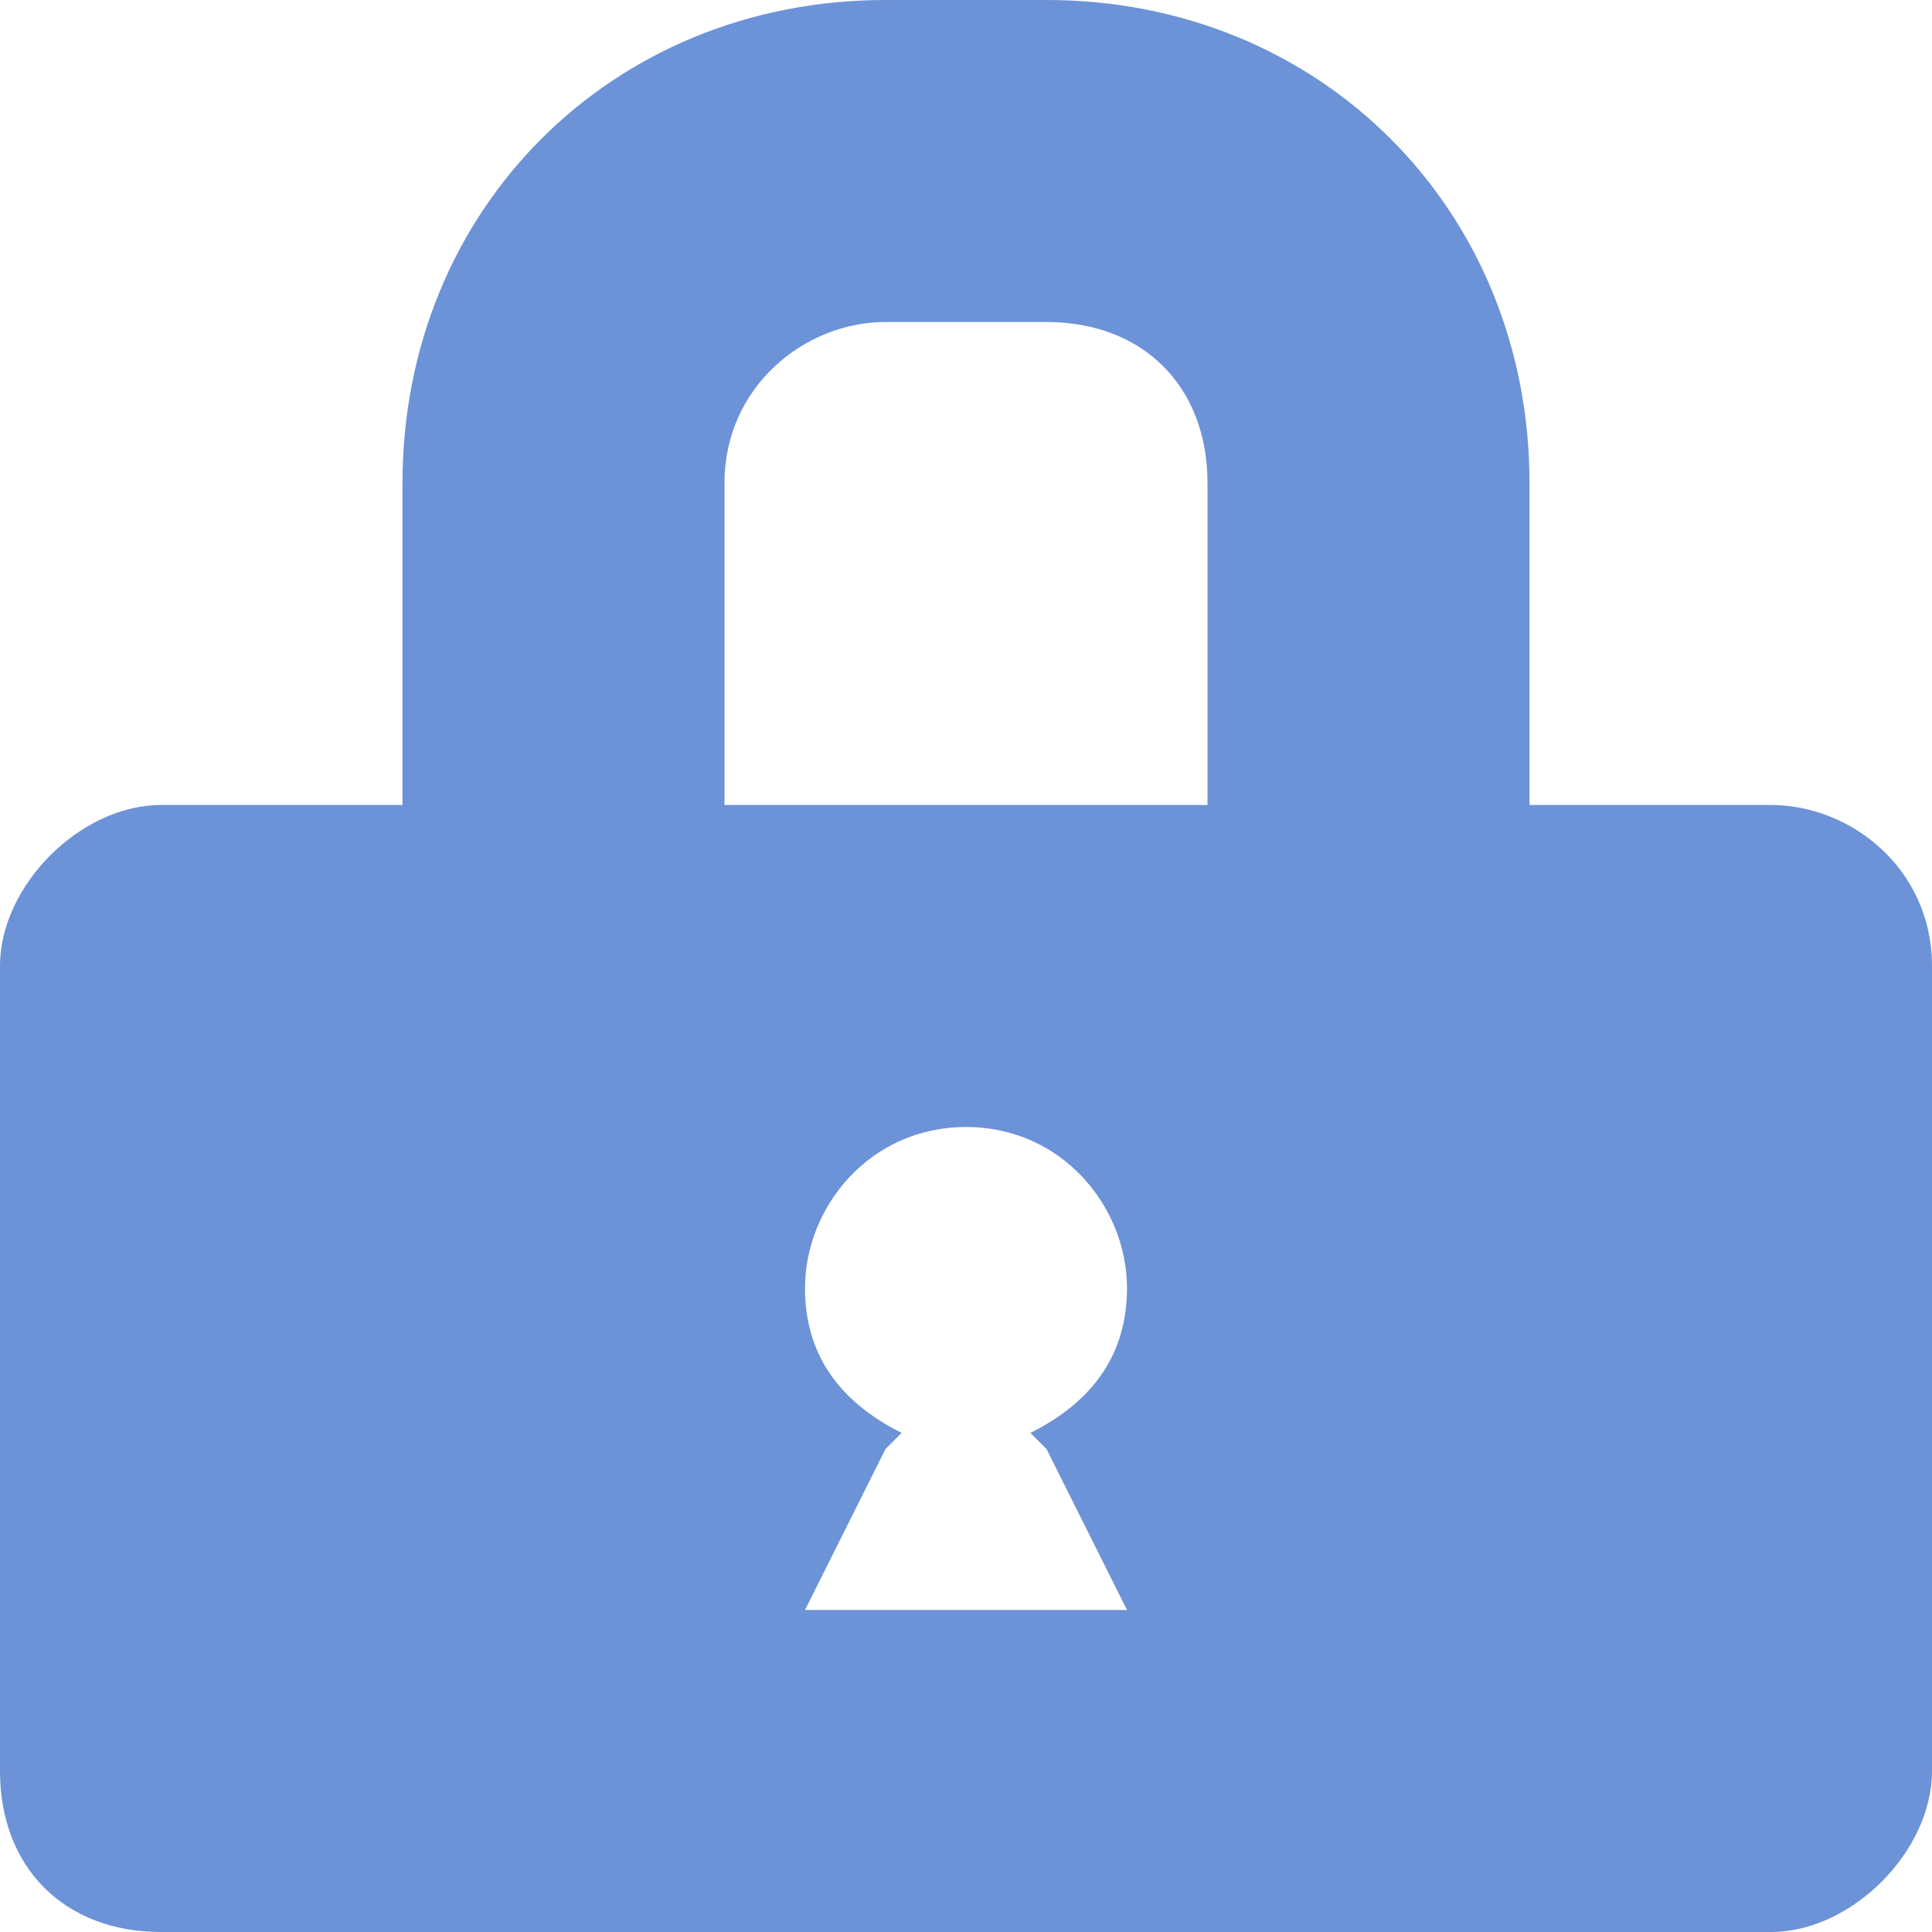
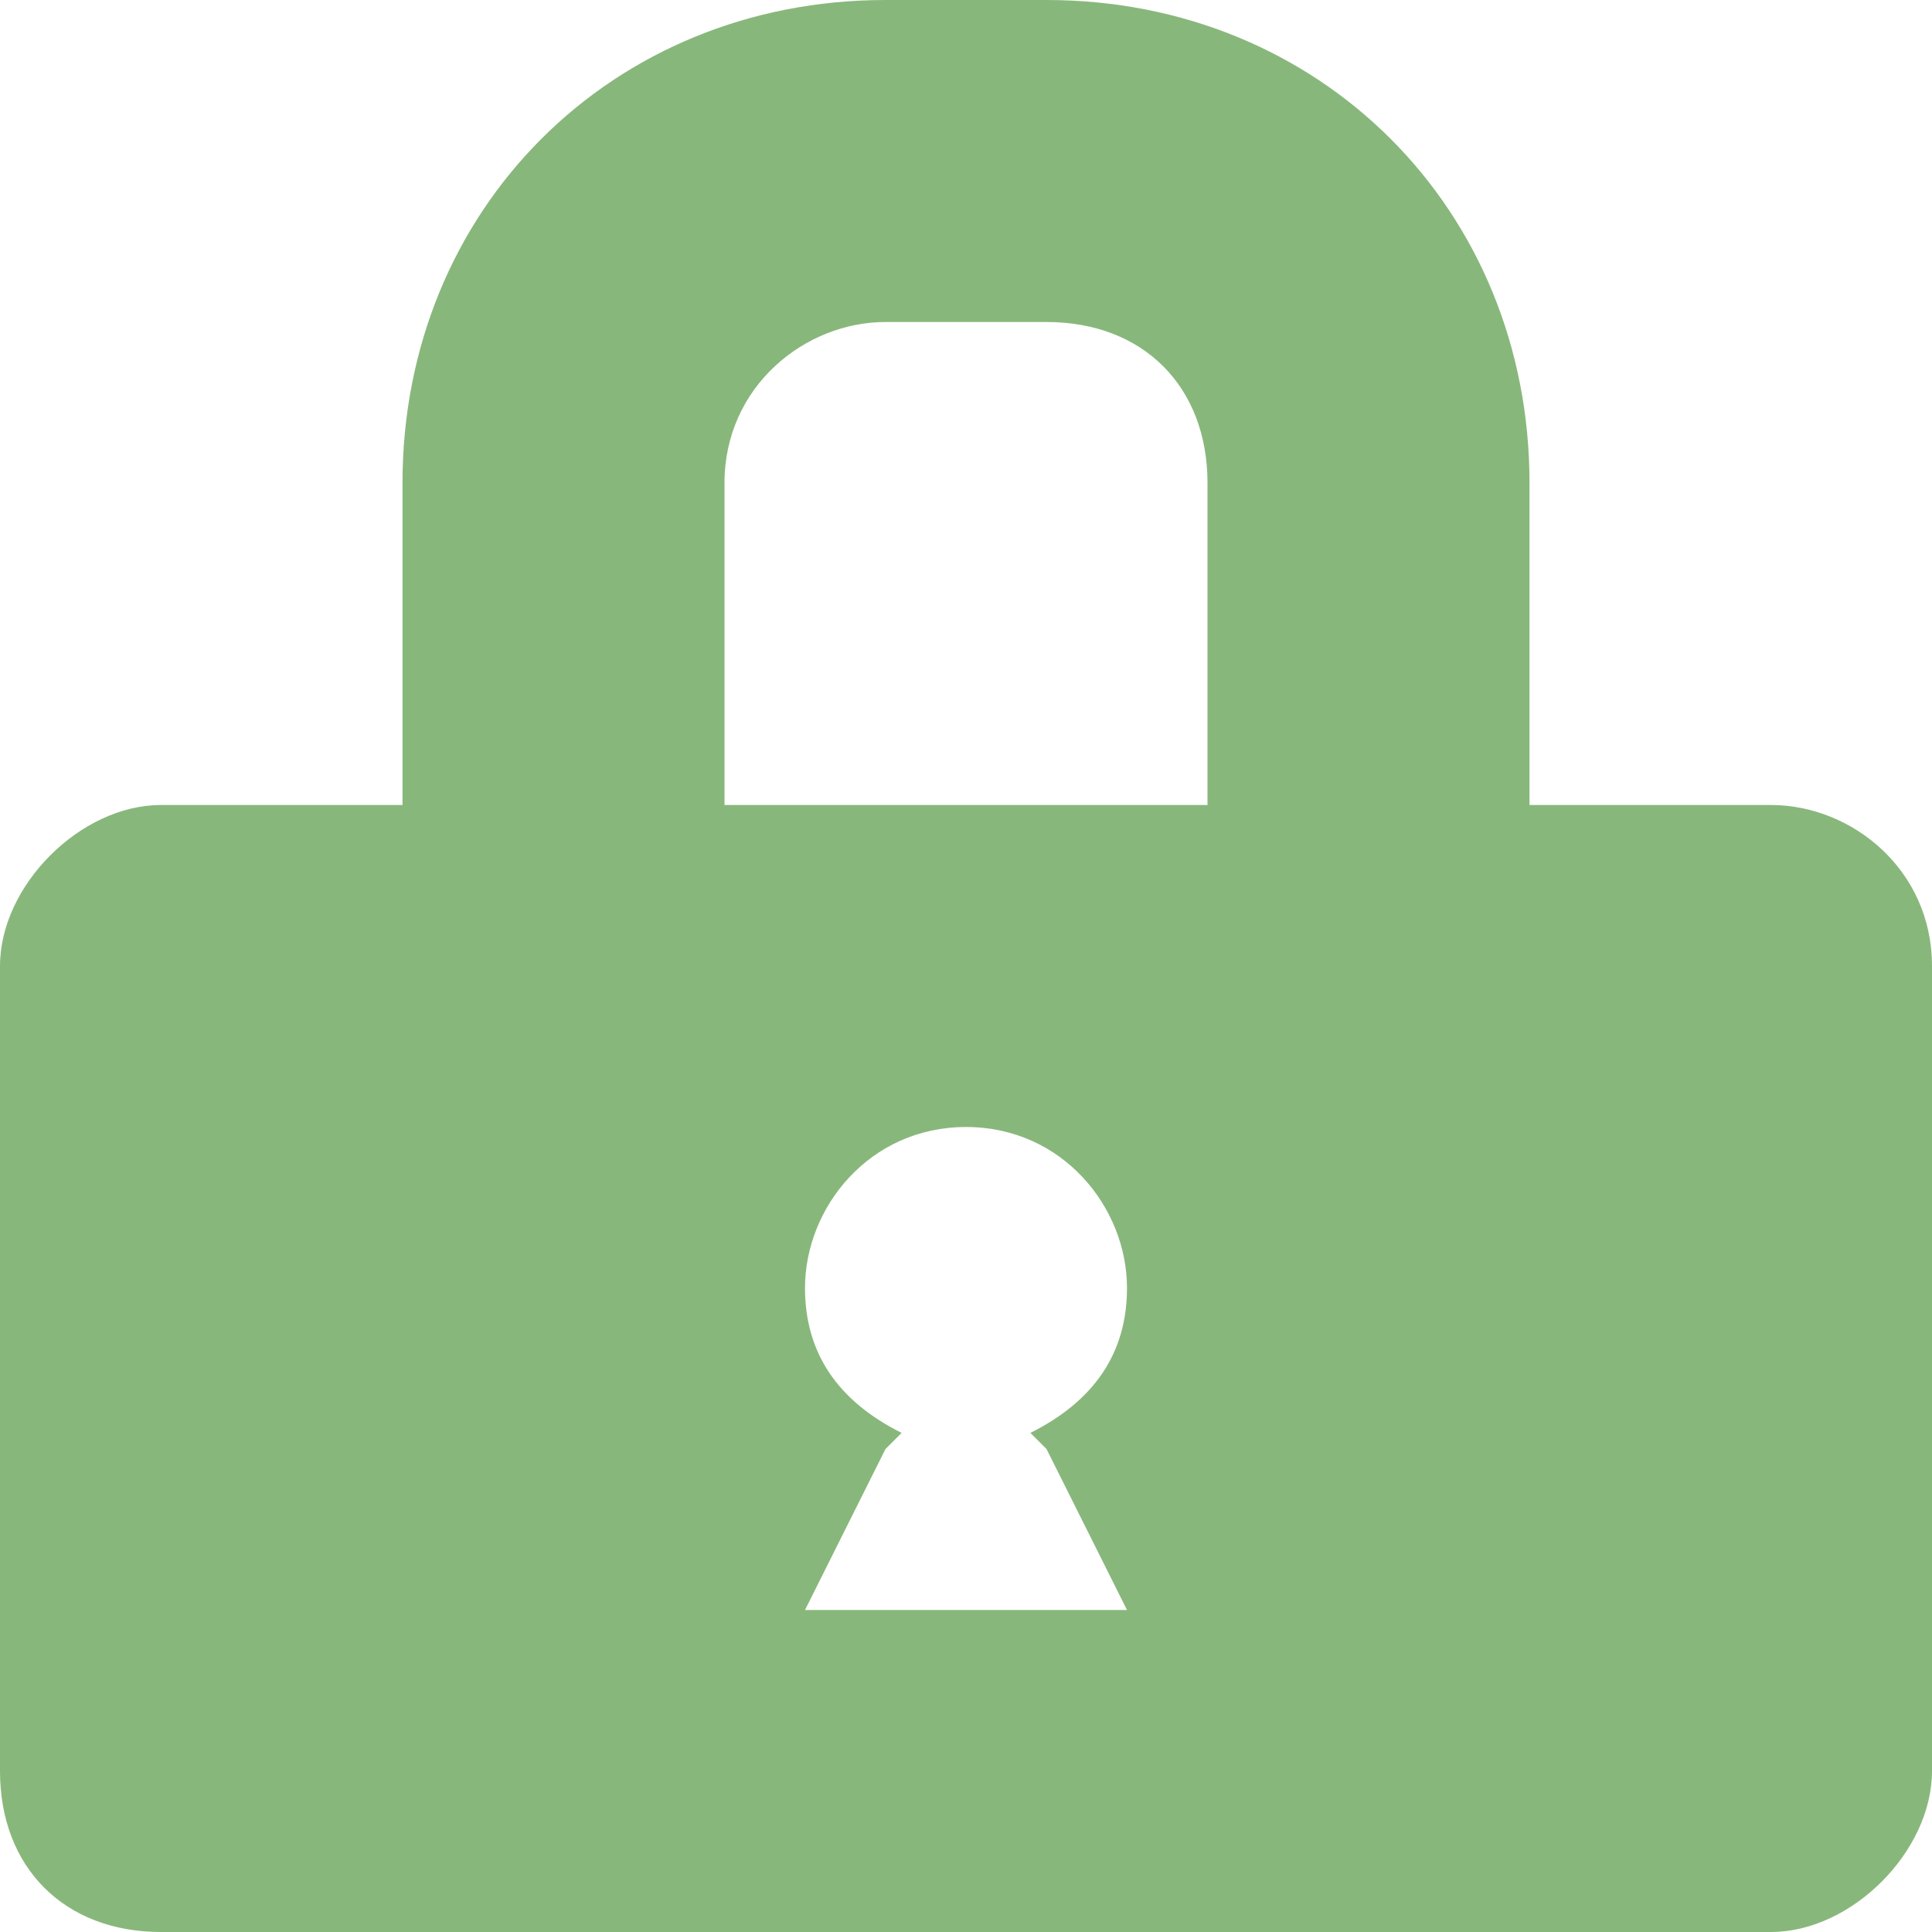
<svg xmlns="http://www.w3.org/2000/svg" width="12" height="12" viewBox="0 0 12 12" preserveAspectRatio="xMinYMid meet" overflow="visible">
-   <path d="M6.5 0h-1c-1.7 0-3 1.3-3 3v2h-1.5c-.5 0-1 .5-1 1v5c0 .6.4 1 1 1h10c.5 0 1-.5 1-1v-5c0-.6-.5-1-1-1h-1.5v-2c0-1.7-1.3-3-3-3zm.5 8c0 .4-.2.7-.6.9l.1.1.5 1h-2l.5-1 .1-.1c-.4-.2-.6-.5-.6-.9 0-.5.4-1 1-1s1 .5 1 1zm.5-5v2h-3v-2c0-.6.5-1 1-1h1c.6 0 1 .4 1 1z" fill="#6c92d8" />
+   <path d="M6.5 0h-1c-1.7 0-3 1.3-3 3v2h-1.5c-.5 0-1 .5-1 1v5c0 .6.4 1 1 1h10c.5 0 1-.5 1-1v-5c0-.6-.5-1-1-1h-1.5v-2c0-1.7-1.3-3-3-3zm.5 8c0 .4-.2.7-.6.9l.1.1.5 1h-2l.5-1 .1-.1c-.4-.2-.6-.5-.6-.9 0-.5.4-1 1-1s1 .5 1 1zm.5-5v2h-3v-2c0-.6.5-1 1-1h1c.6 0 1 .4 1 1z" fill="#88b77b" />
</svg>
